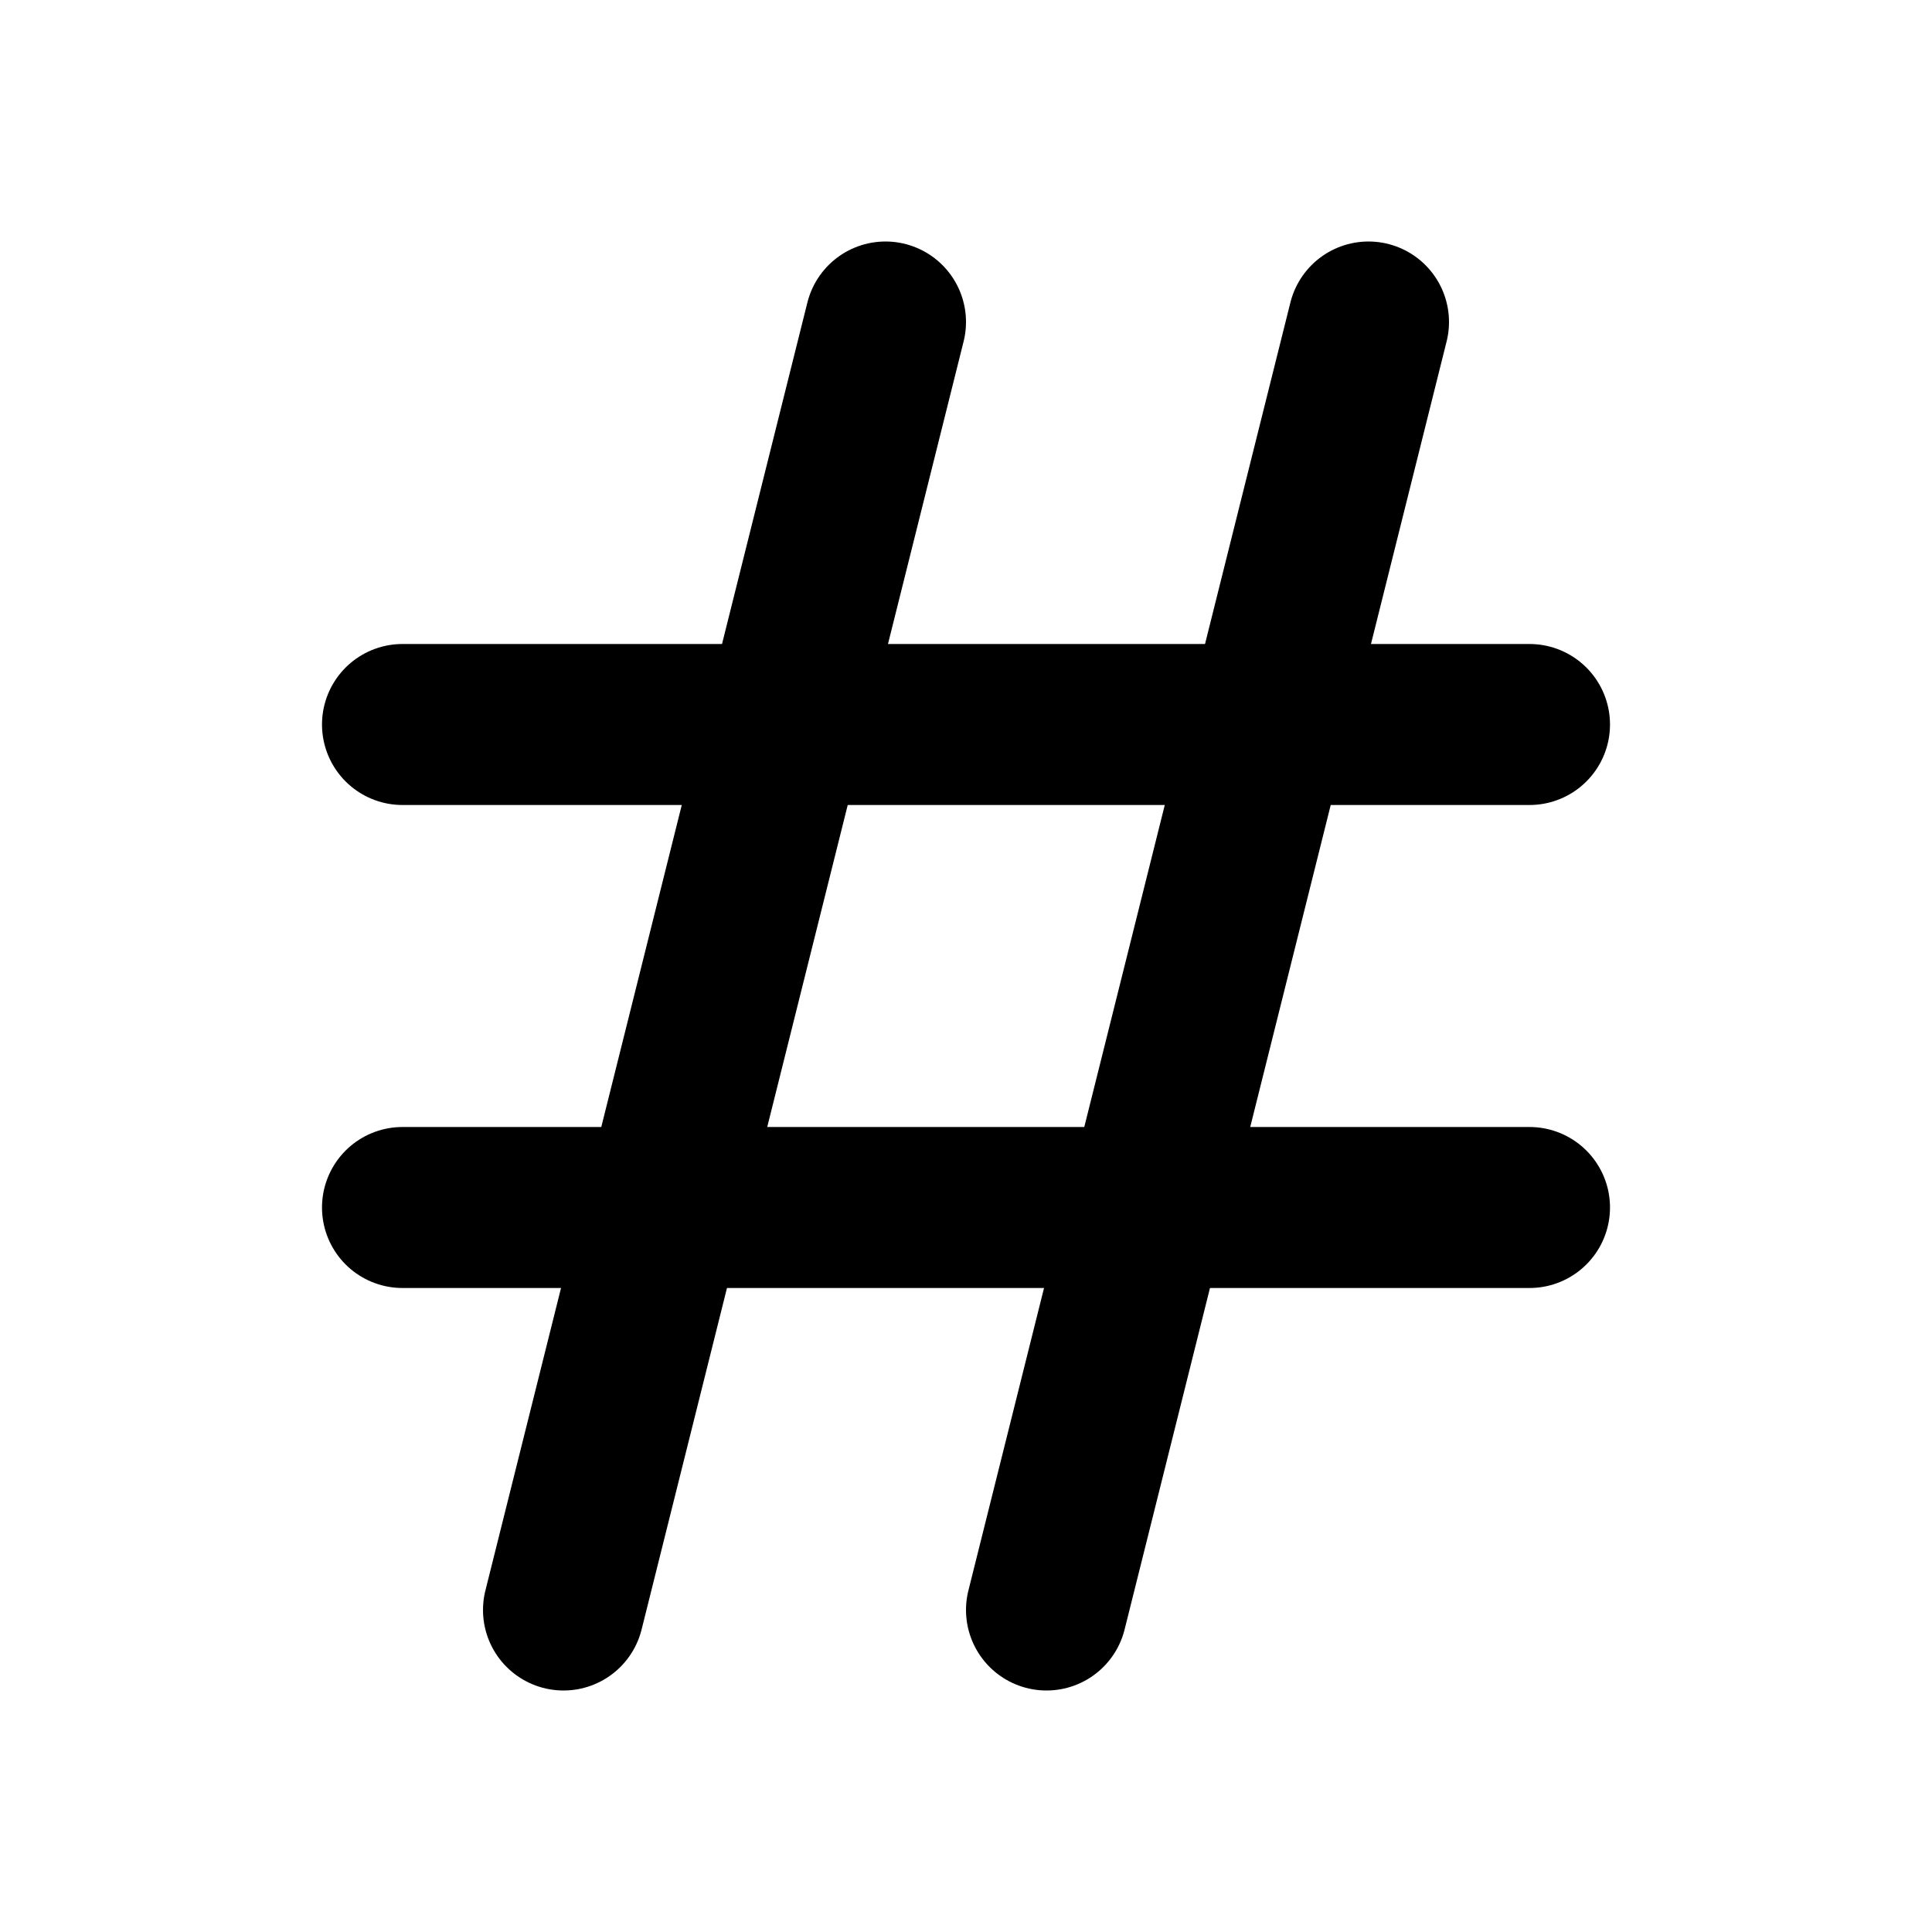
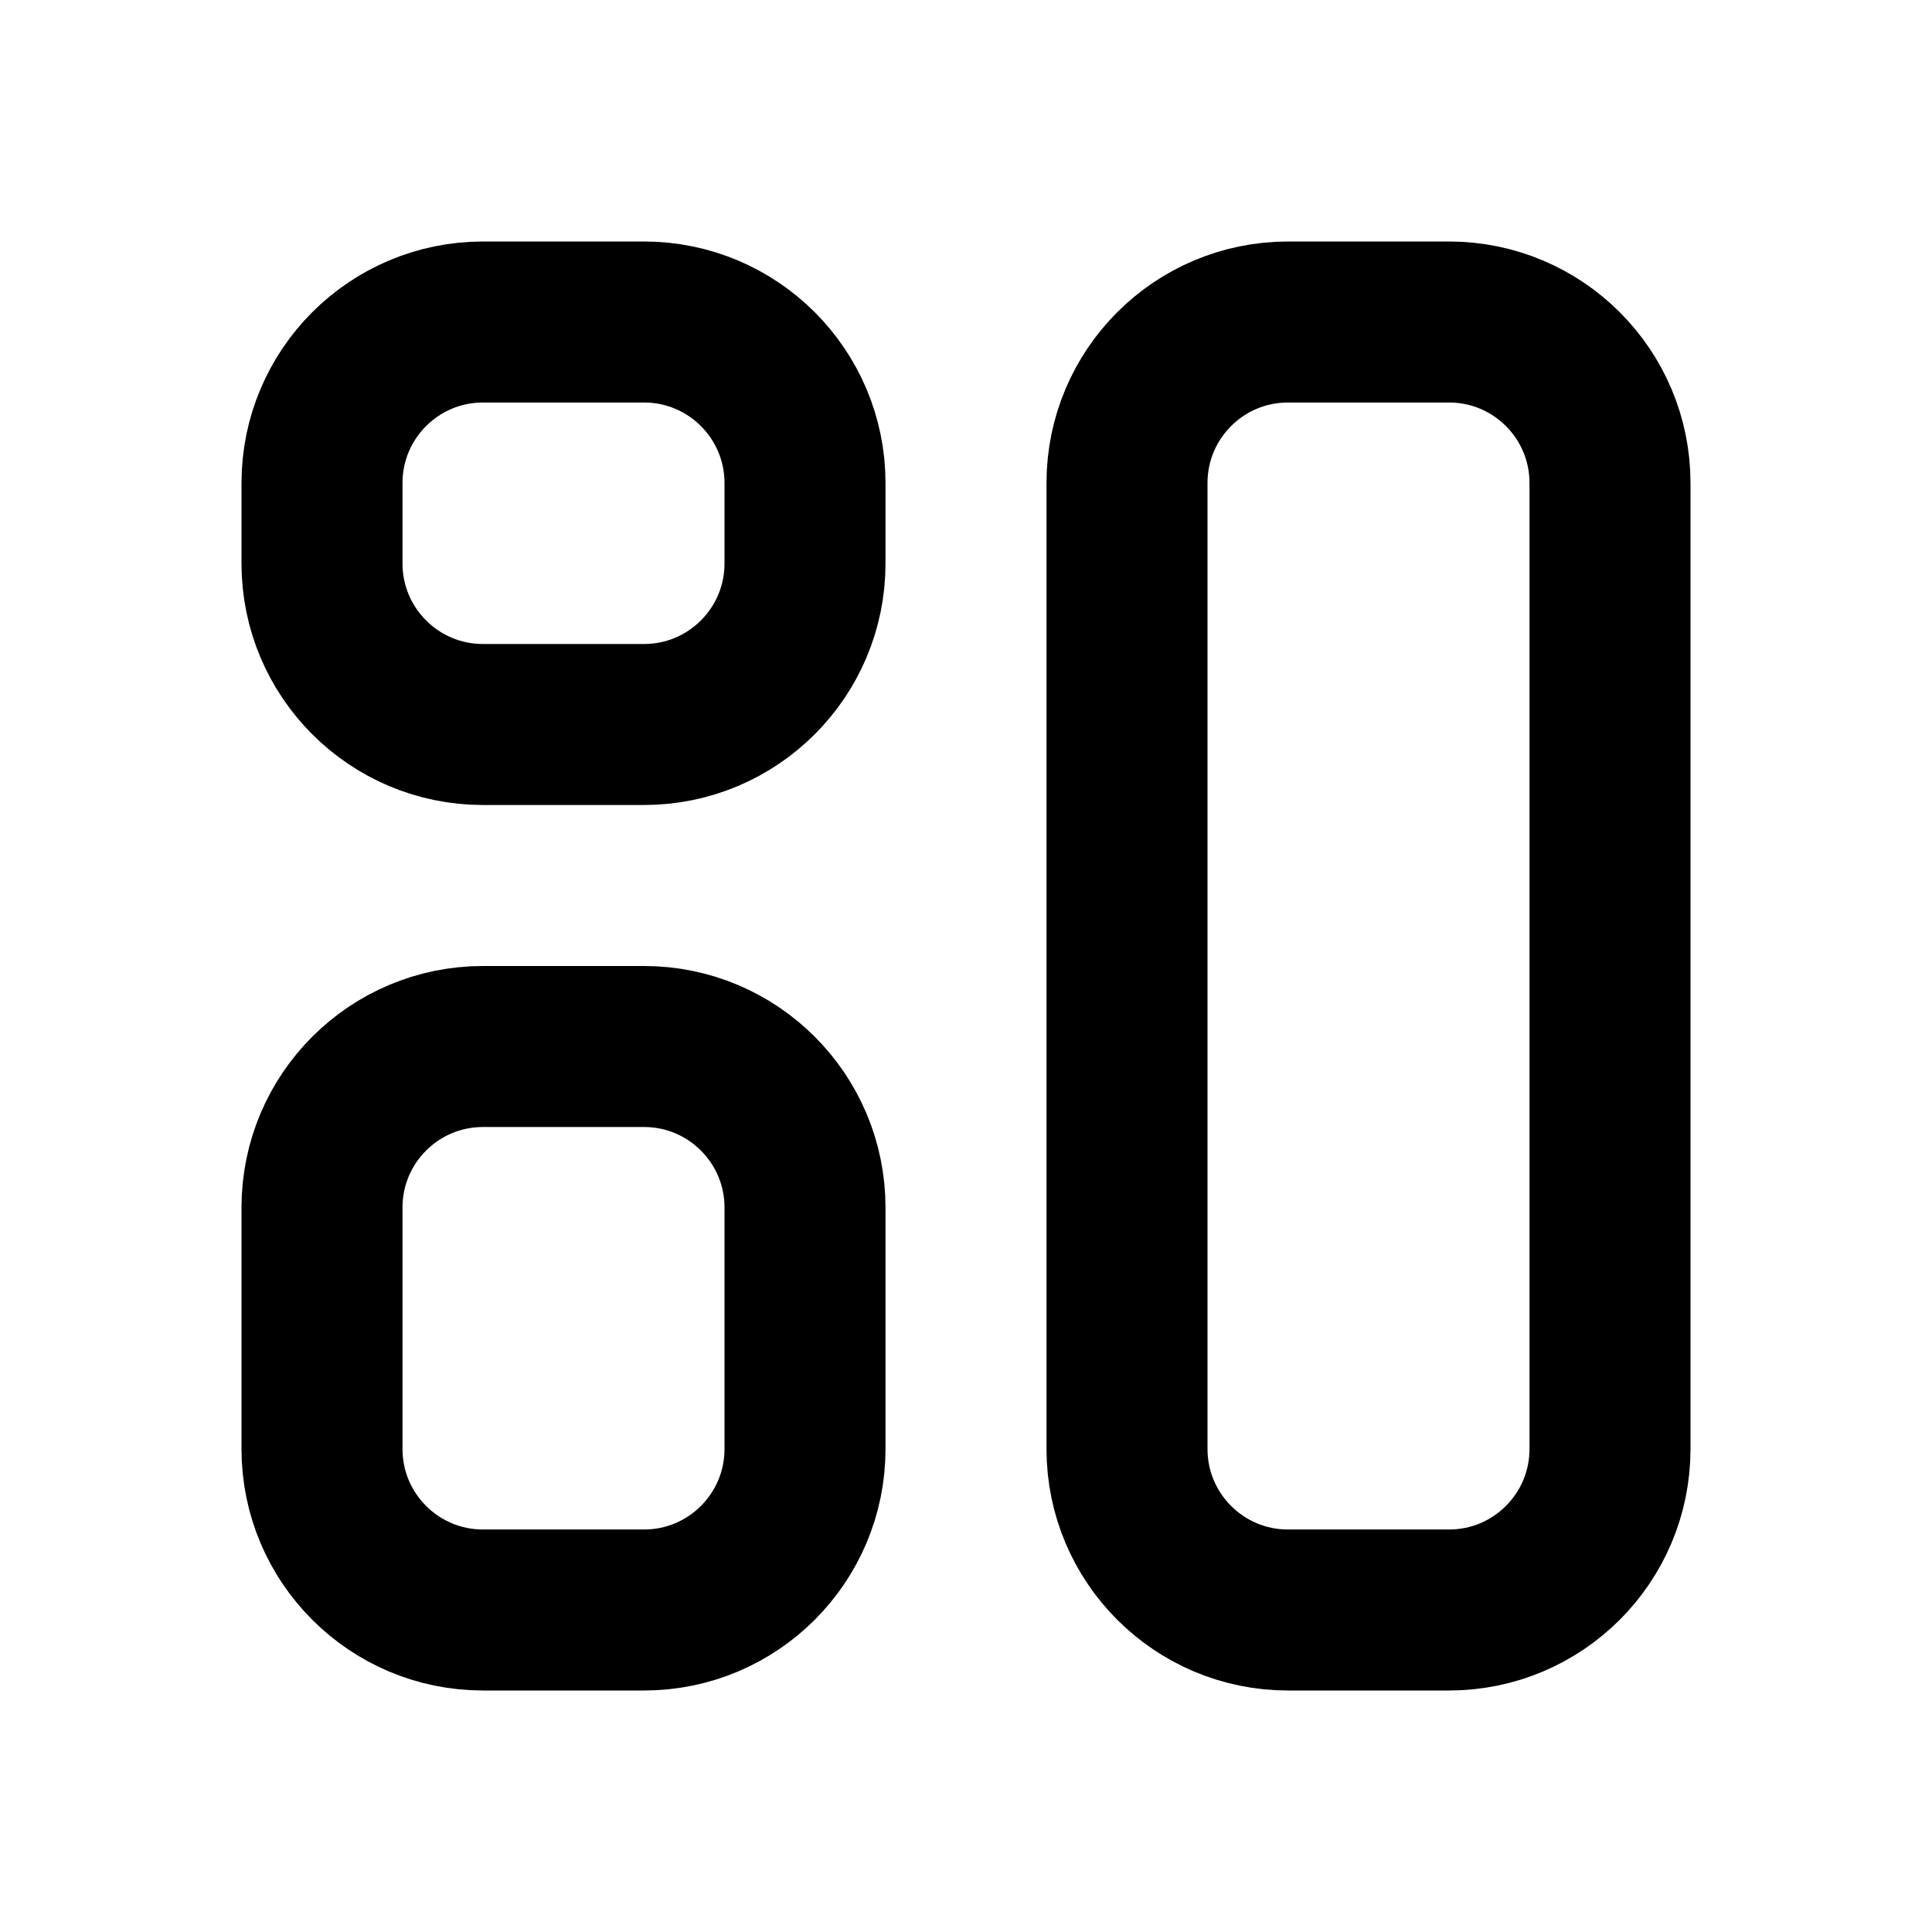
- <svg xmlns="http://www.w3.org/2000/svg" class="icon icon-tabler icon-tabler-hash" width="24" height="24" viewBox="0 0 24 24" stroke-width="2" stroke="currentColor" fill="none" stroke-linecap="round" stroke-linejoin="round">
-   <path stroke="none" d="M0 0h24v24H0z" />
-   <line x1="5" y1="9" x2="19" y2="9" />
-   <line x1="5" y1="15" x2="19" y2="15" />
-   <line x1="11" y1="4" x2="7" y2="20" />
-   <line x1="17" y1="4" x2="13" y2="20" />
+ <svg xmlns="http://www.w3.org/2000/svg" class="icon icon-tabler icon-tabler-layout" width="44" height="44" viewBox="0 0 24 24" stroke-width="2" stroke="currentColor" fill="none" stroke-linecap="round" stroke-linejoin="round">
+   <path stroke="none" d="M0 0h24v24H0z" fill="none" />
+   <rect x="4" y="4" width="6" height="5" rx="2" />
+   <rect x="4" y="13" width="6" height="7" rx="2" />
+   <rect x="14" y="4" width="6" height="16" rx="2" />
</svg>
